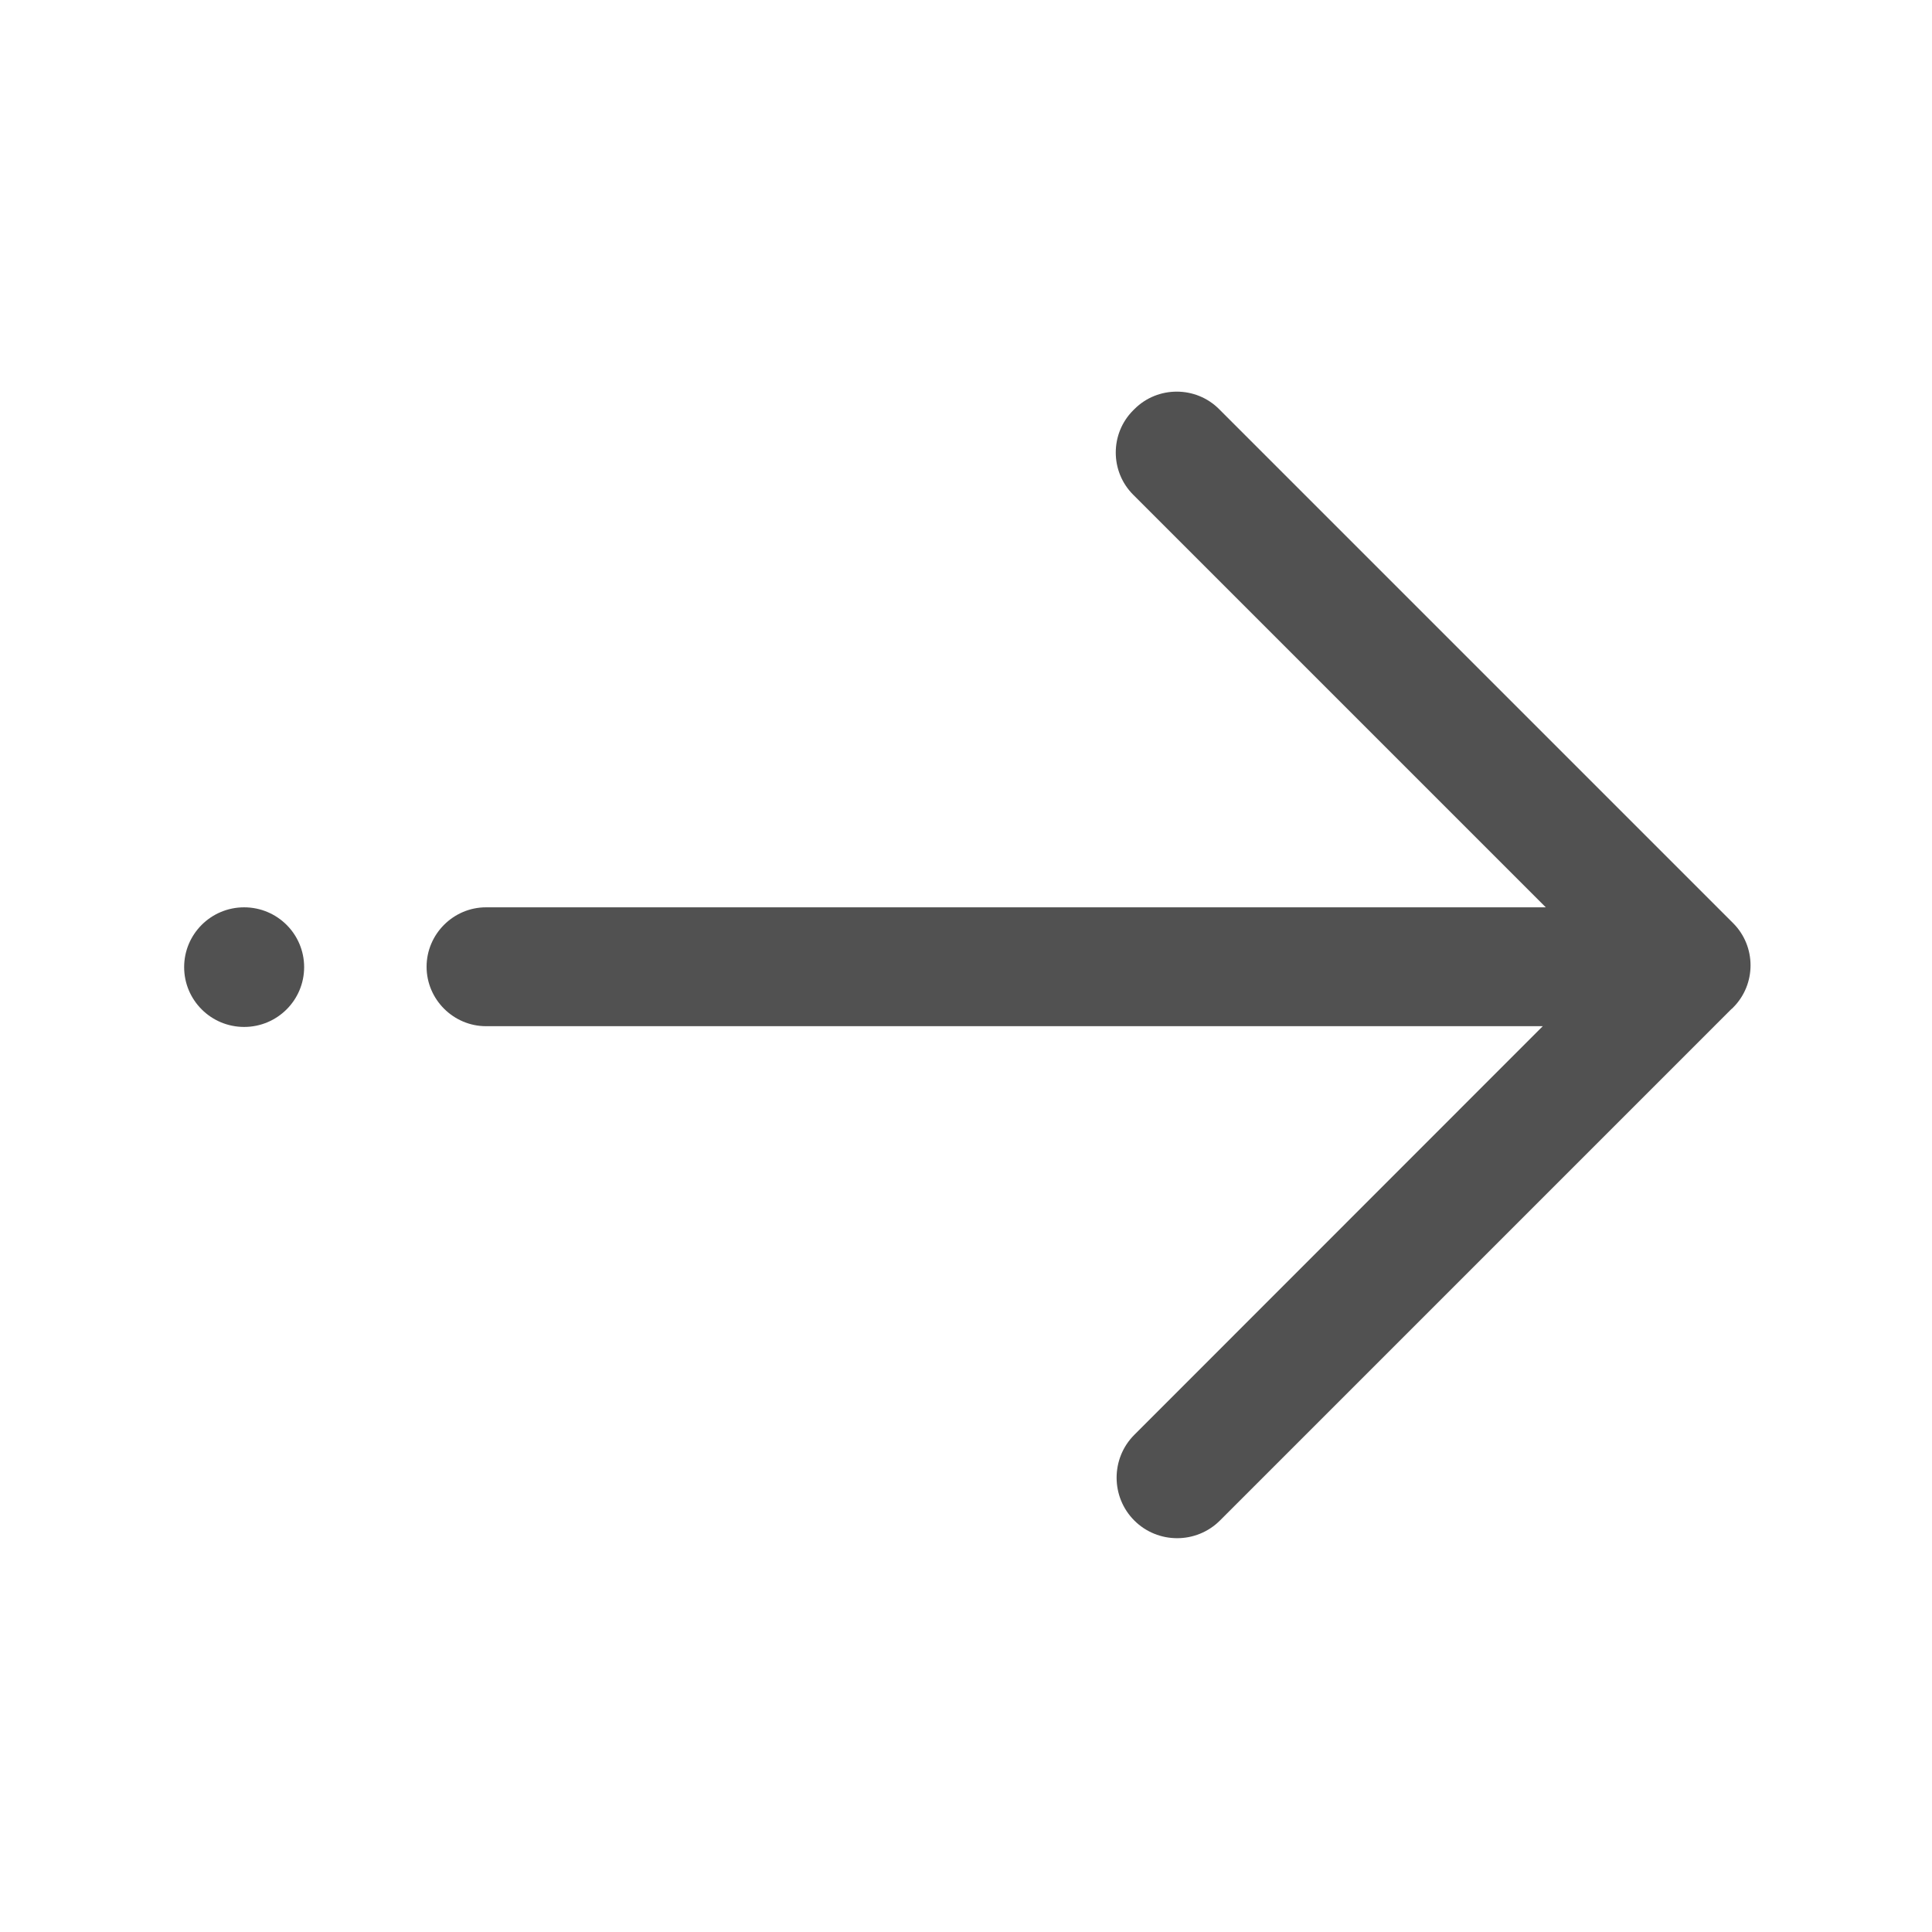
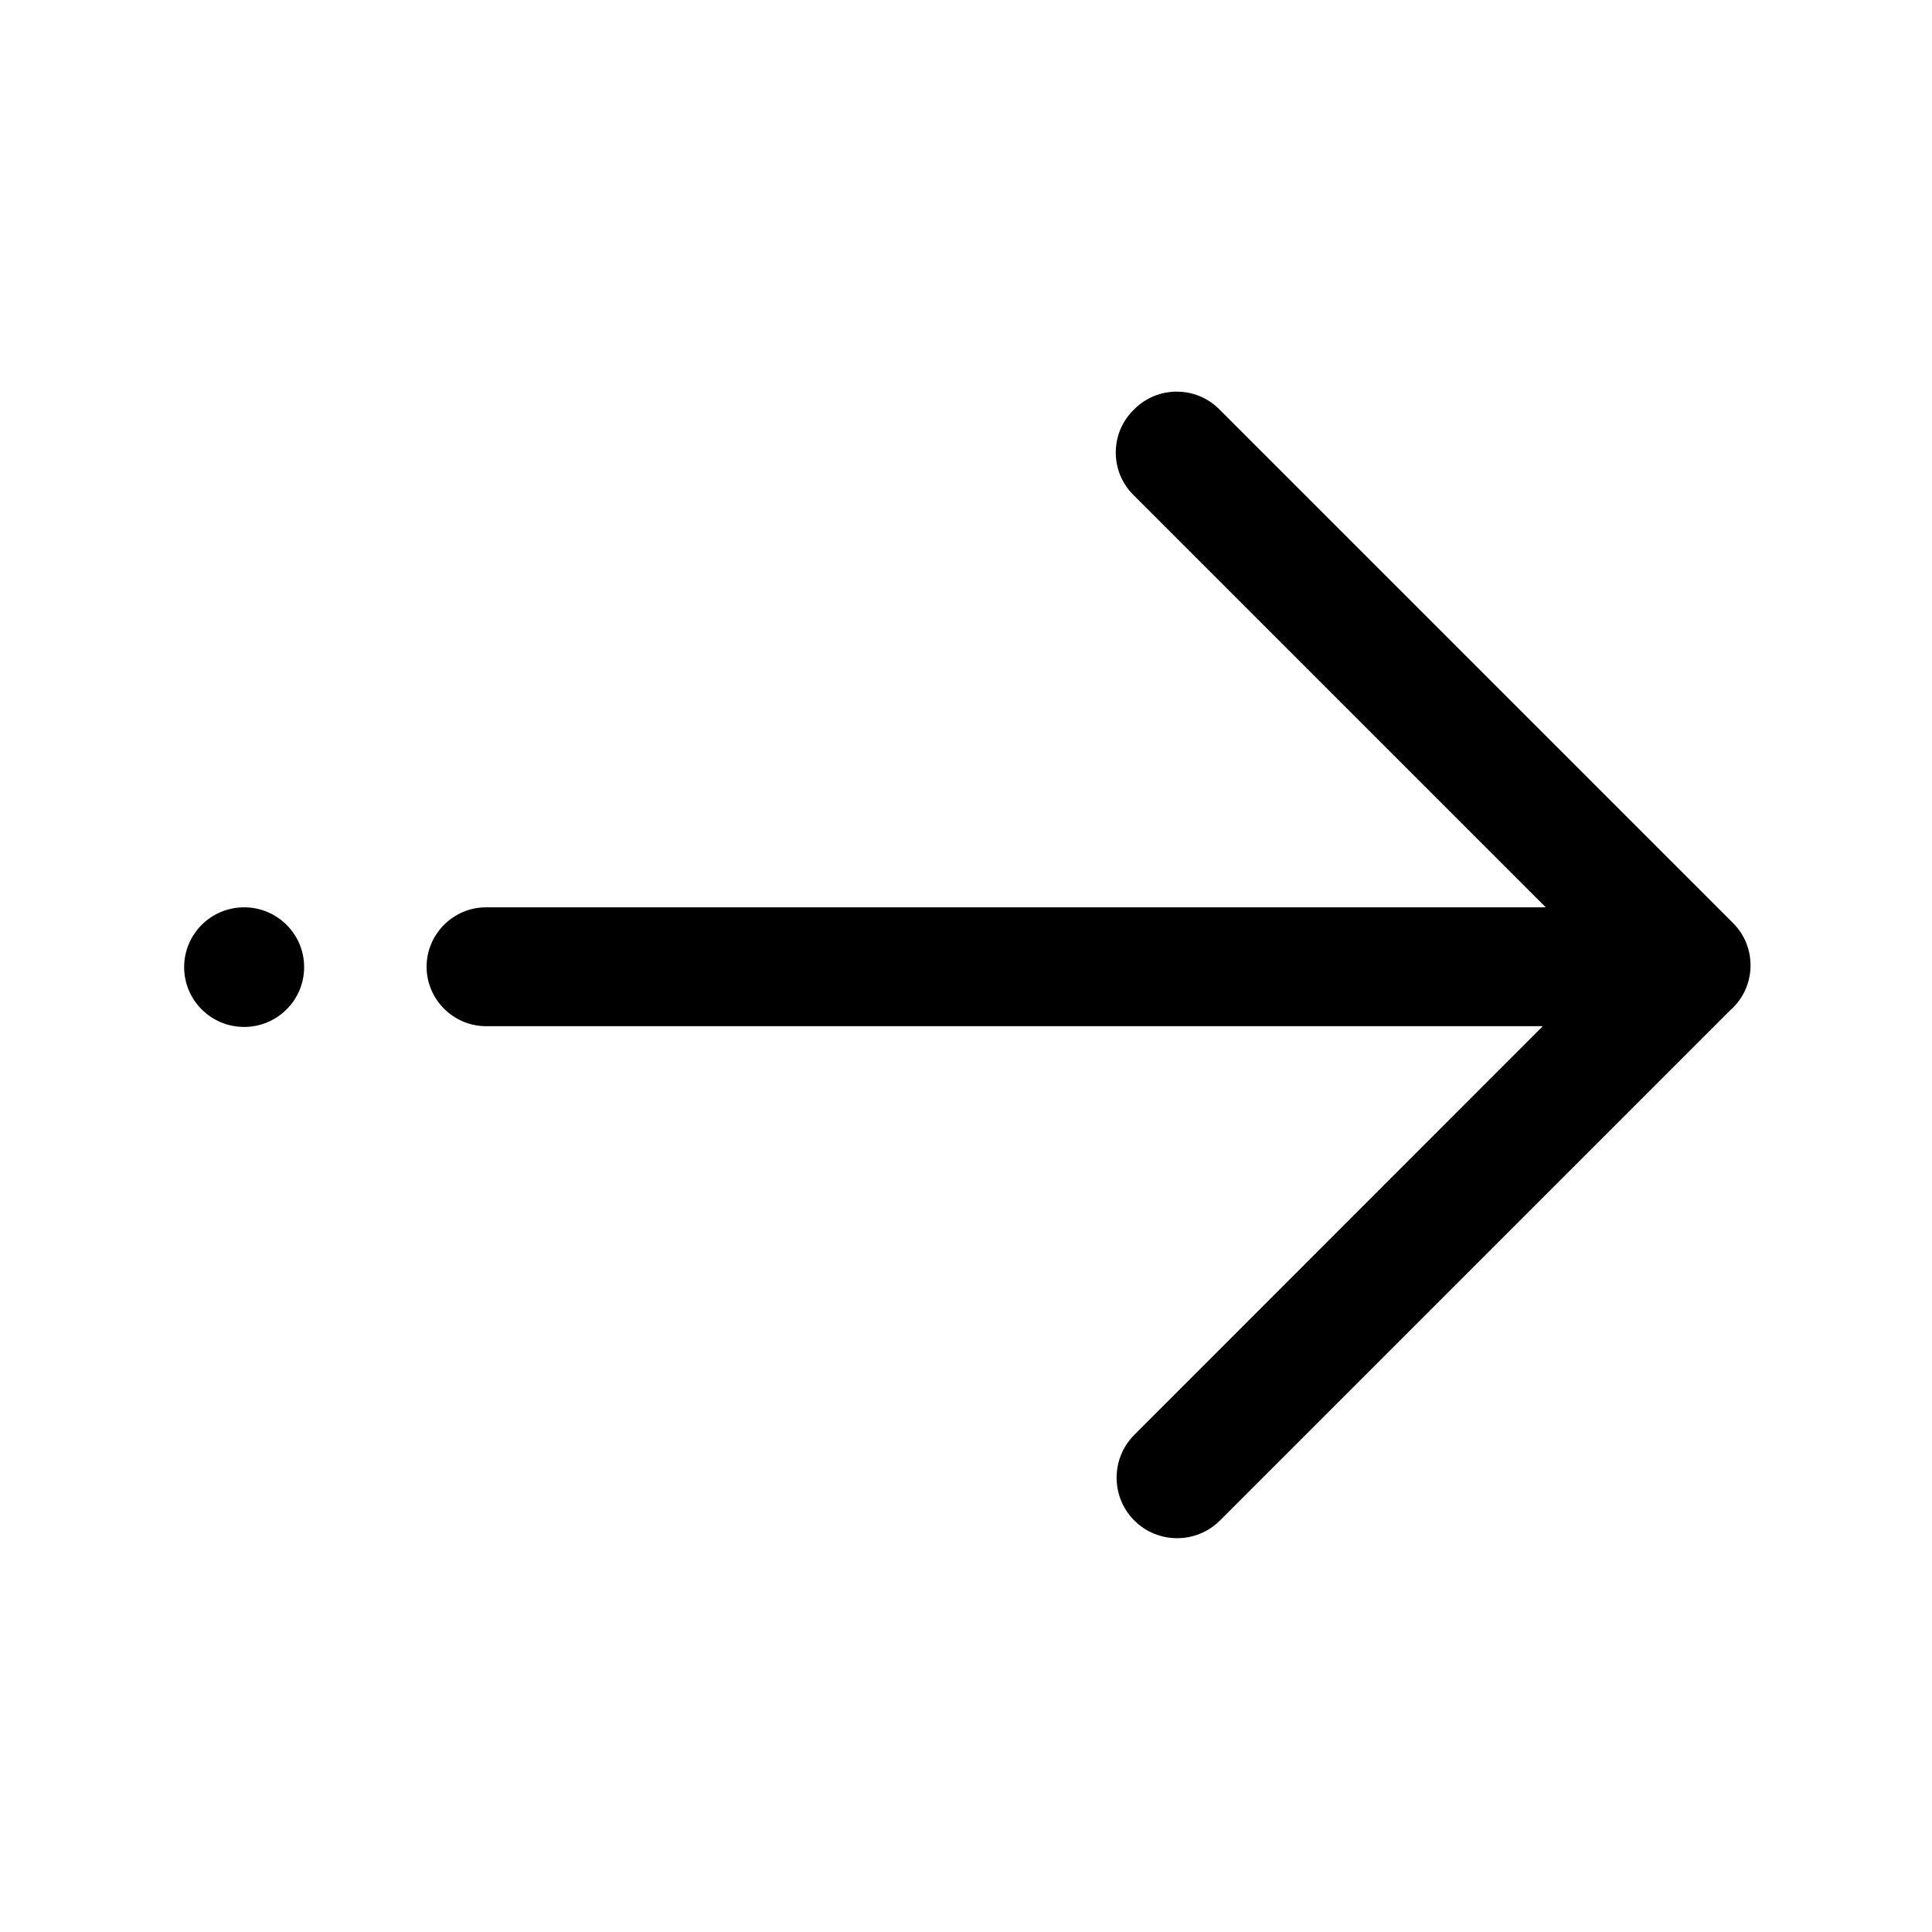
<svg xmlns="http://www.w3.org/2000/svg" t="1683103185956" class="icon" viewBox="0 0 1024 1024" version="1.1" p-id="1754" width="200" height="200">
-   <path d="M918.6 489.3L646.1 216.8c-12.3-12.3-32.5-12.3-44.8 0l-0.7 0.7c-12.3 12.3-12.3 32.4 0 44.7l218.7 218.7H257.6c-17.3 0-31.5 14.2-31.5 31.5s14.2 31.5 31.5 31.5h560.1L601.2 760.5c-12.5 12.5-12.5 32.9 0 45.4s32.9 12.5 45.4 0l271.1-271.1s0.1-0.1 0.2-0.1l0.7-0.7c12.3-12.3 12.3-32.4 0-44.7z" fill="#515151" p-id="1755" />
-   <path d="M97.6 512.6a31.8 31.7 0 1 0 63.6 0 31.8 31.7 0 1 0-63.6 0Z" fill="#515151" p-id="1756" />
+   <path d="M918.6 489.3L646.1 216.8c-12.3-12.3-32.5-12.3-44.8 0l-0.7 0.7c-12.3 12.3-12.3 32.4 0 44.7l218.7 218.7H257.6c-17.3 0-31.5 14.2-31.5 31.5s14.2 31.5 31.5 31.5h560.1L601.2 760.5c-12.5 12.5-12.5 32.9 0 45.4s32.9 12.5 45.4 0l271.1-271.1s0.1-0.1 0.2-0.1l0.7-0.7c12.3-12.3 12.3-32.4 0-44.7z" fill="currentColor" p-id="1755" />
+   <path d="M97.6 512.6a31.8 31.7 0 1 0 63.6 0 31.8 31.7 0 1 0-63.6 0Z" fill="currentColor" p-id="1756" />
</svg>
